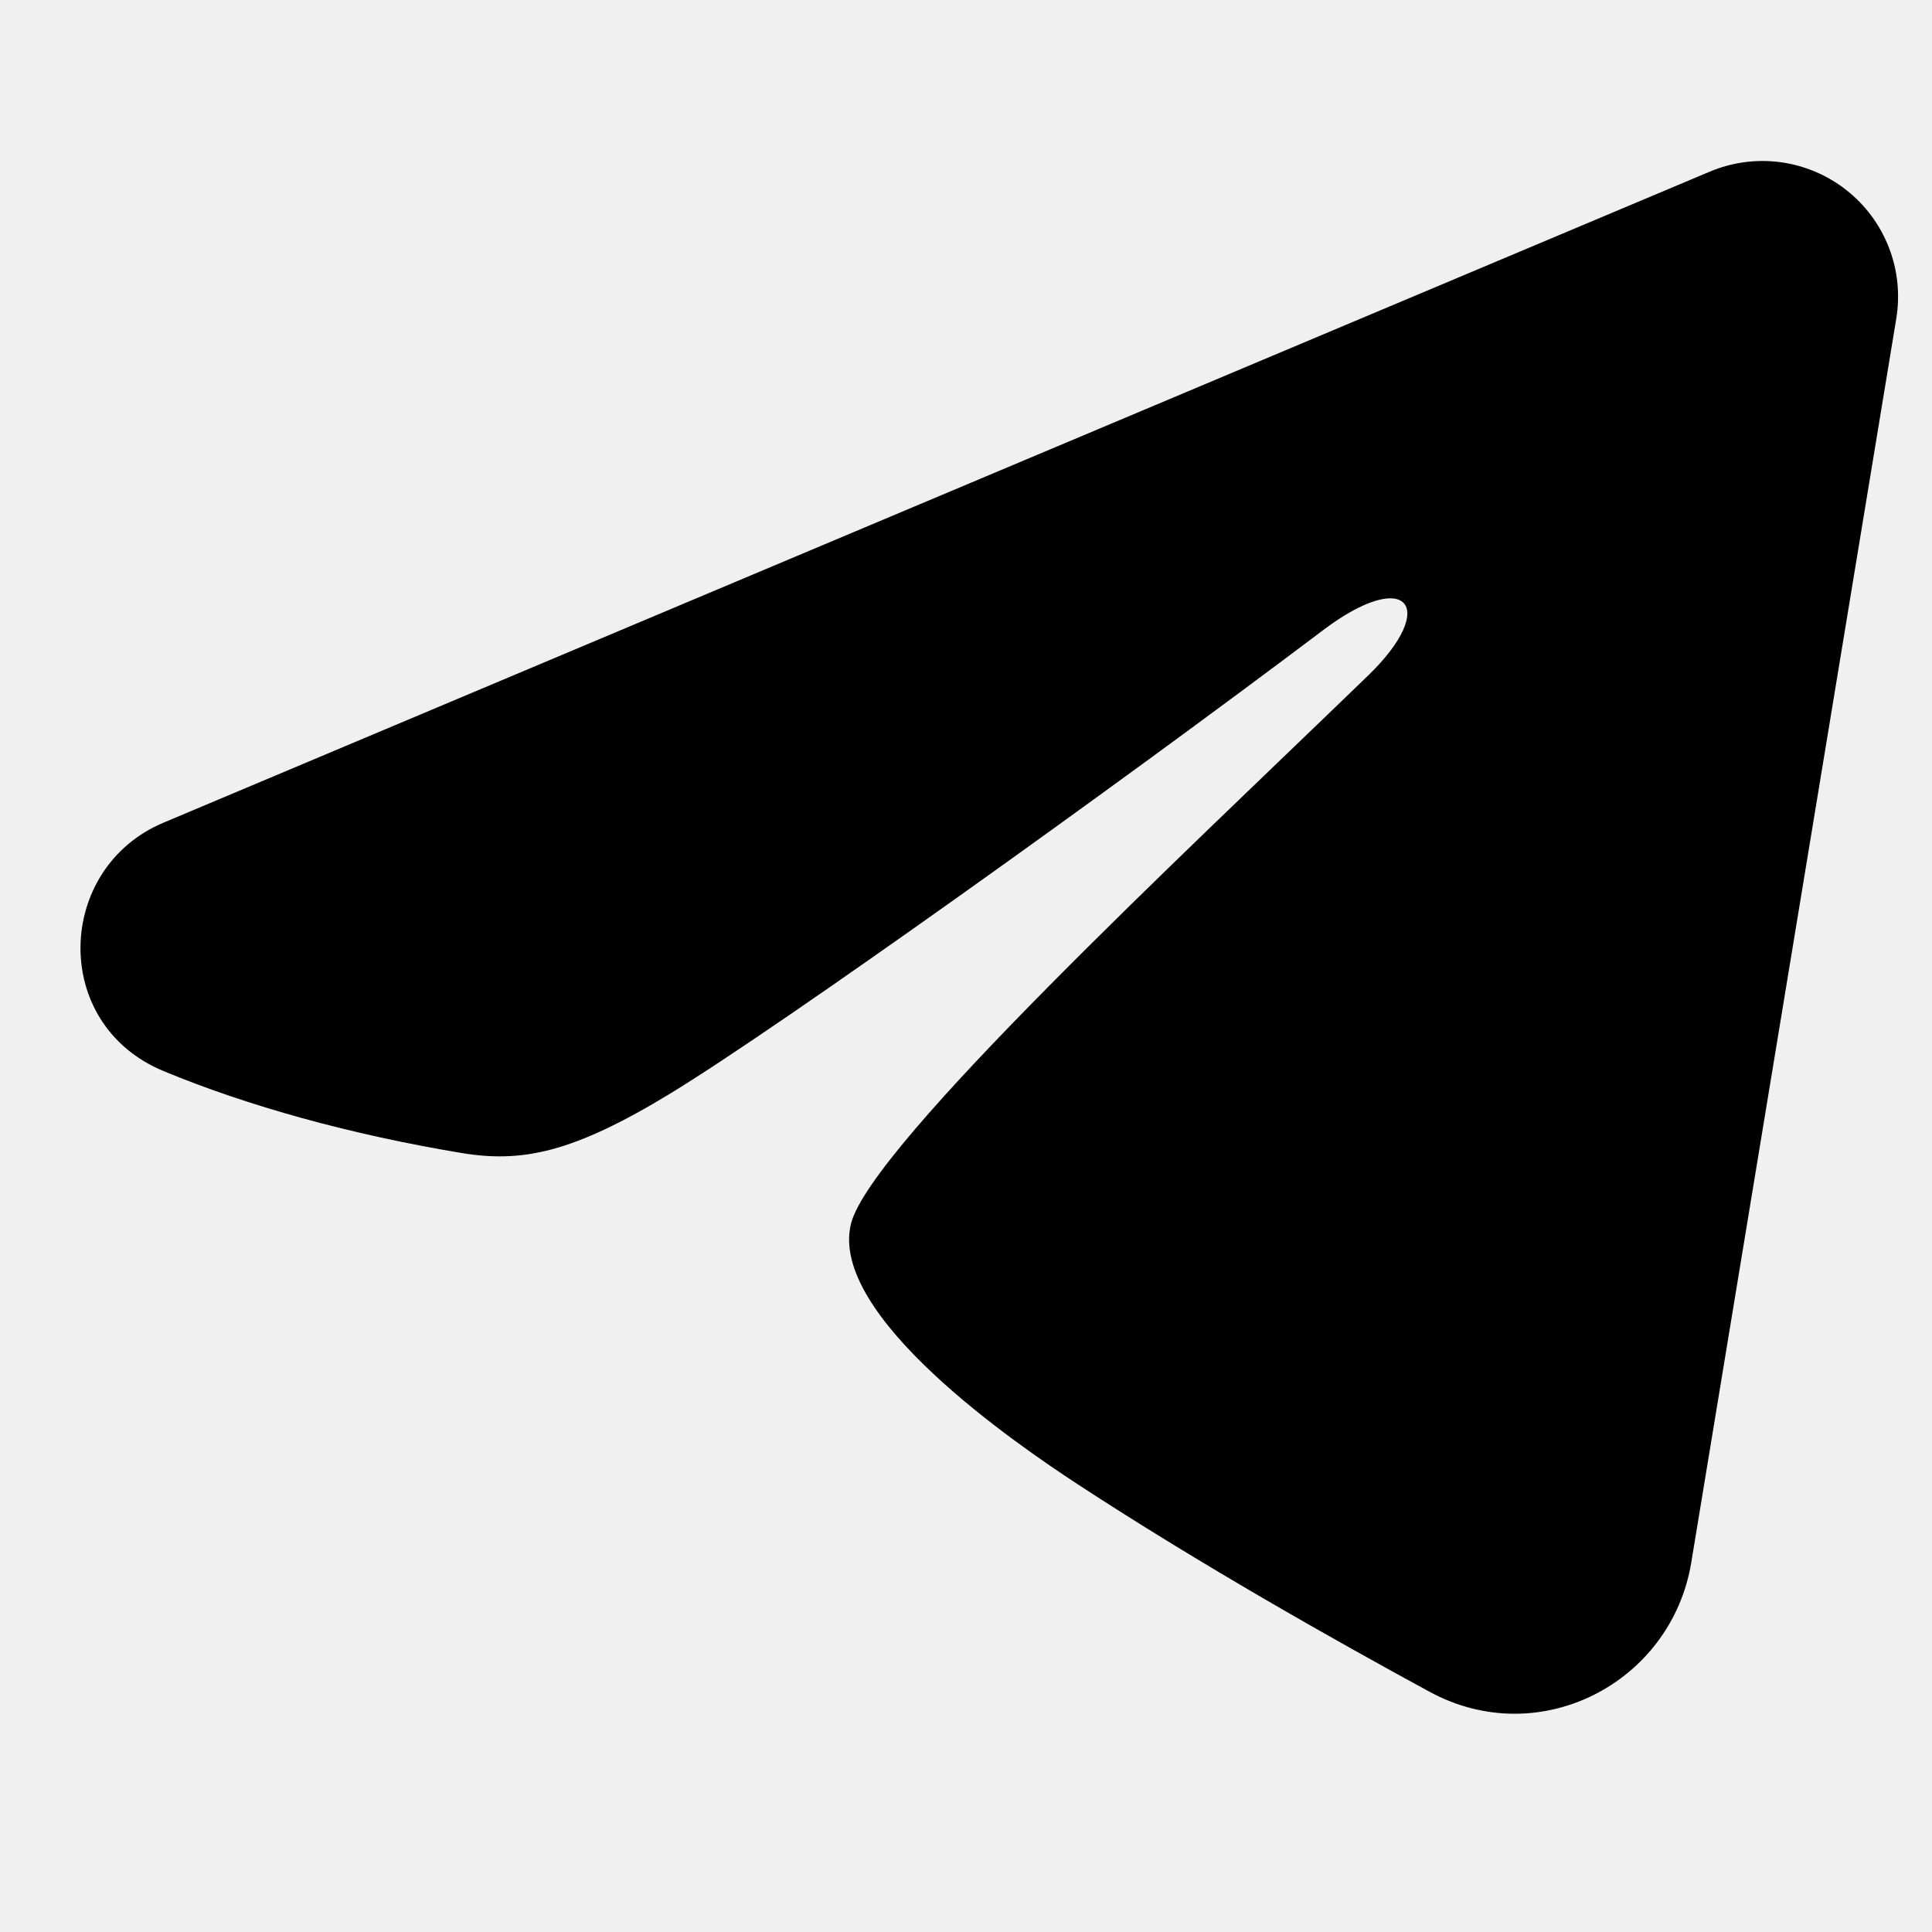
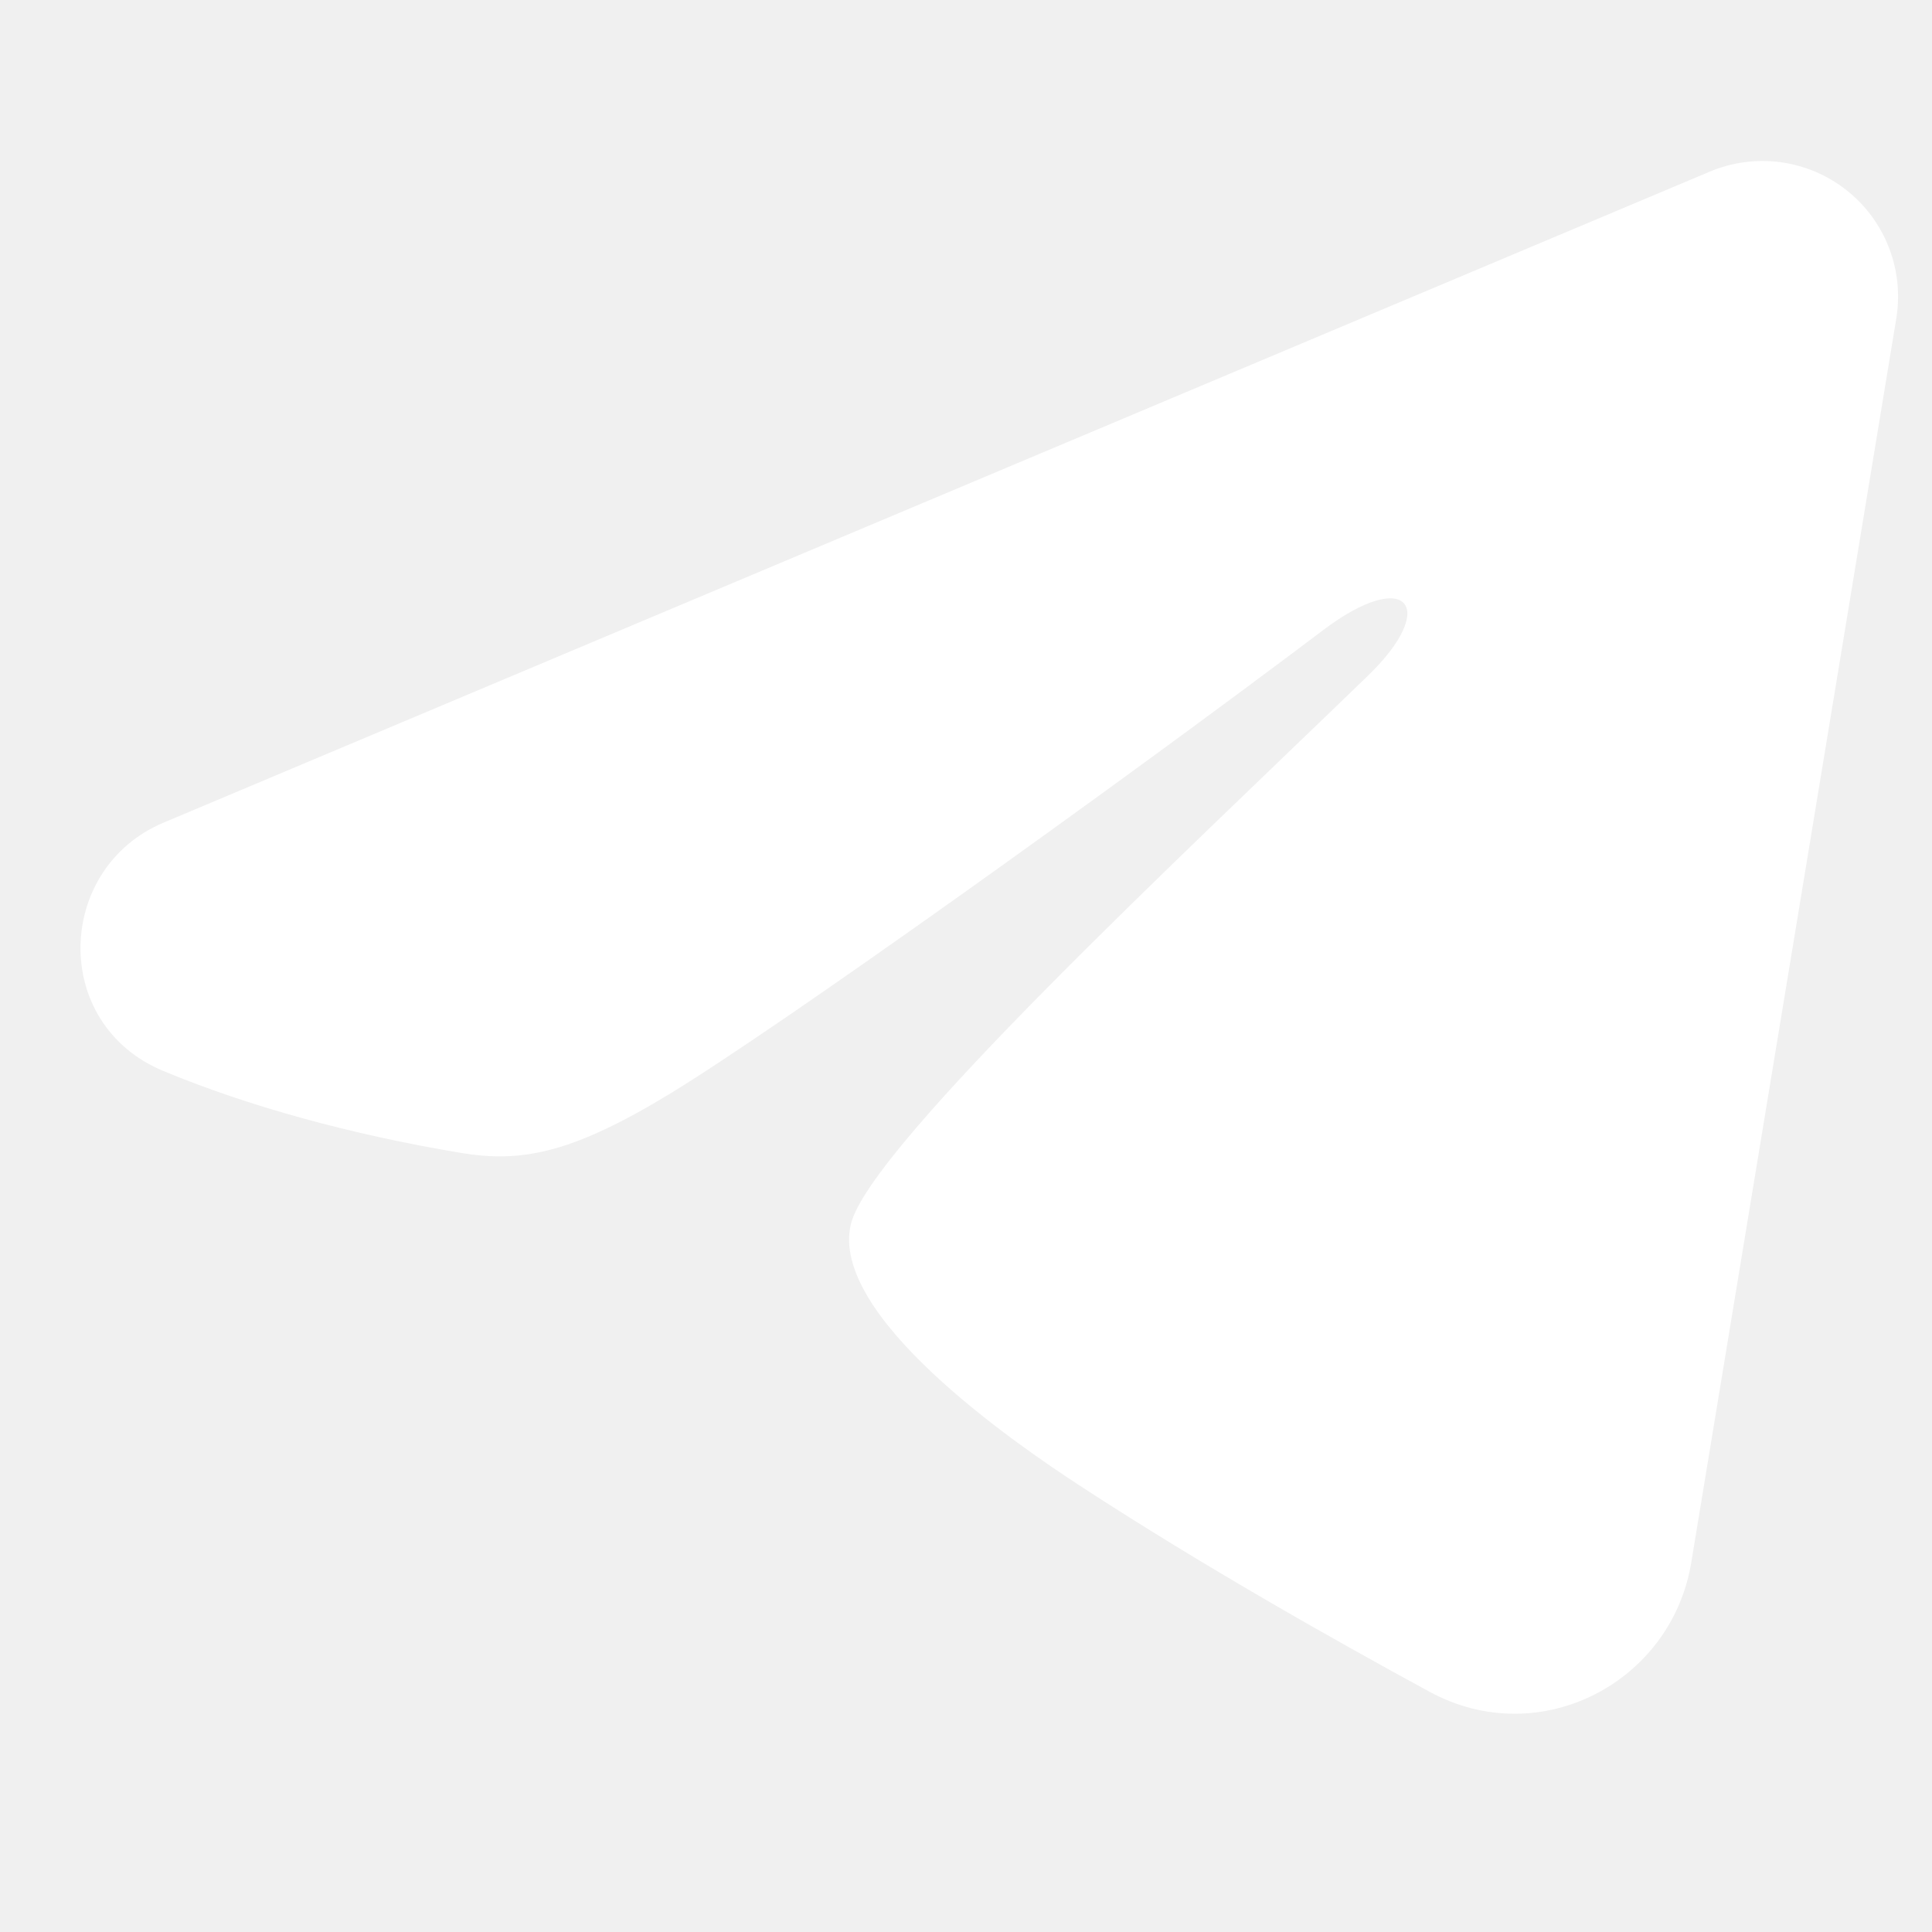
<svg xmlns="http://www.w3.org/2000/svg" width="24" height="24" viewBox="0 0 24 24" fill="none">
-   <path fill-rule="evenodd" clip-rule="evenodd" d="M21.24 2.132C21.518 2.015 21.821 1.975 22.12 2.015C22.418 2.056 22.701 2.175 22.937 2.362C23.174 2.548 23.356 2.795 23.465 3.076C23.574 3.357 23.605 3.661 23.556 3.959L21.009 19.413C20.761 20.904 19.126 21.759 17.759 21.016C16.615 20.395 14.916 19.438 13.389 18.439C12.625 17.939 10.285 16.338 10.572 15.199C10.819 14.225 14.751 10.565 16.998 8.389C17.88 7.534 17.478 7.041 16.436 7.828C13.849 9.78 9.698 12.749 8.325 13.585C7.114 14.322 6.483 14.448 5.728 14.322C4.351 14.093 3.074 13.738 2.031 13.305C0.622 12.721 0.691 10.784 2.03 10.22L21.24 2.132Z" fill="black" />
+   <path fill-rule="evenodd" clip-rule="evenodd" d="M21.24 2.132C21.518 2.015 21.821 1.975 22.12 2.015C22.418 2.056 22.701 2.175 22.937 2.362C23.174 2.548 23.356 2.795 23.465 3.076C23.574 3.357 23.605 3.661 23.556 3.959L21.009 19.413C20.761 20.904 19.126 21.759 17.759 21.016C16.615 20.395 14.916 19.438 13.389 18.439C12.625 17.939 10.285 16.338 10.572 15.199C10.819 14.225 14.751 10.565 16.998 8.389C17.88 7.534 17.478 7.041 16.436 7.828C13.849 9.78 9.698 12.749 8.325 13.585C7.114 14.322 6.483 14.448 5.728 14.322C4.351 14.093 3.074 13.738 2.031 13.305C0.622 12.721 0.691 10.784 2.03 10.22L21.24 2.132Z" fill="white" />
</svg>
